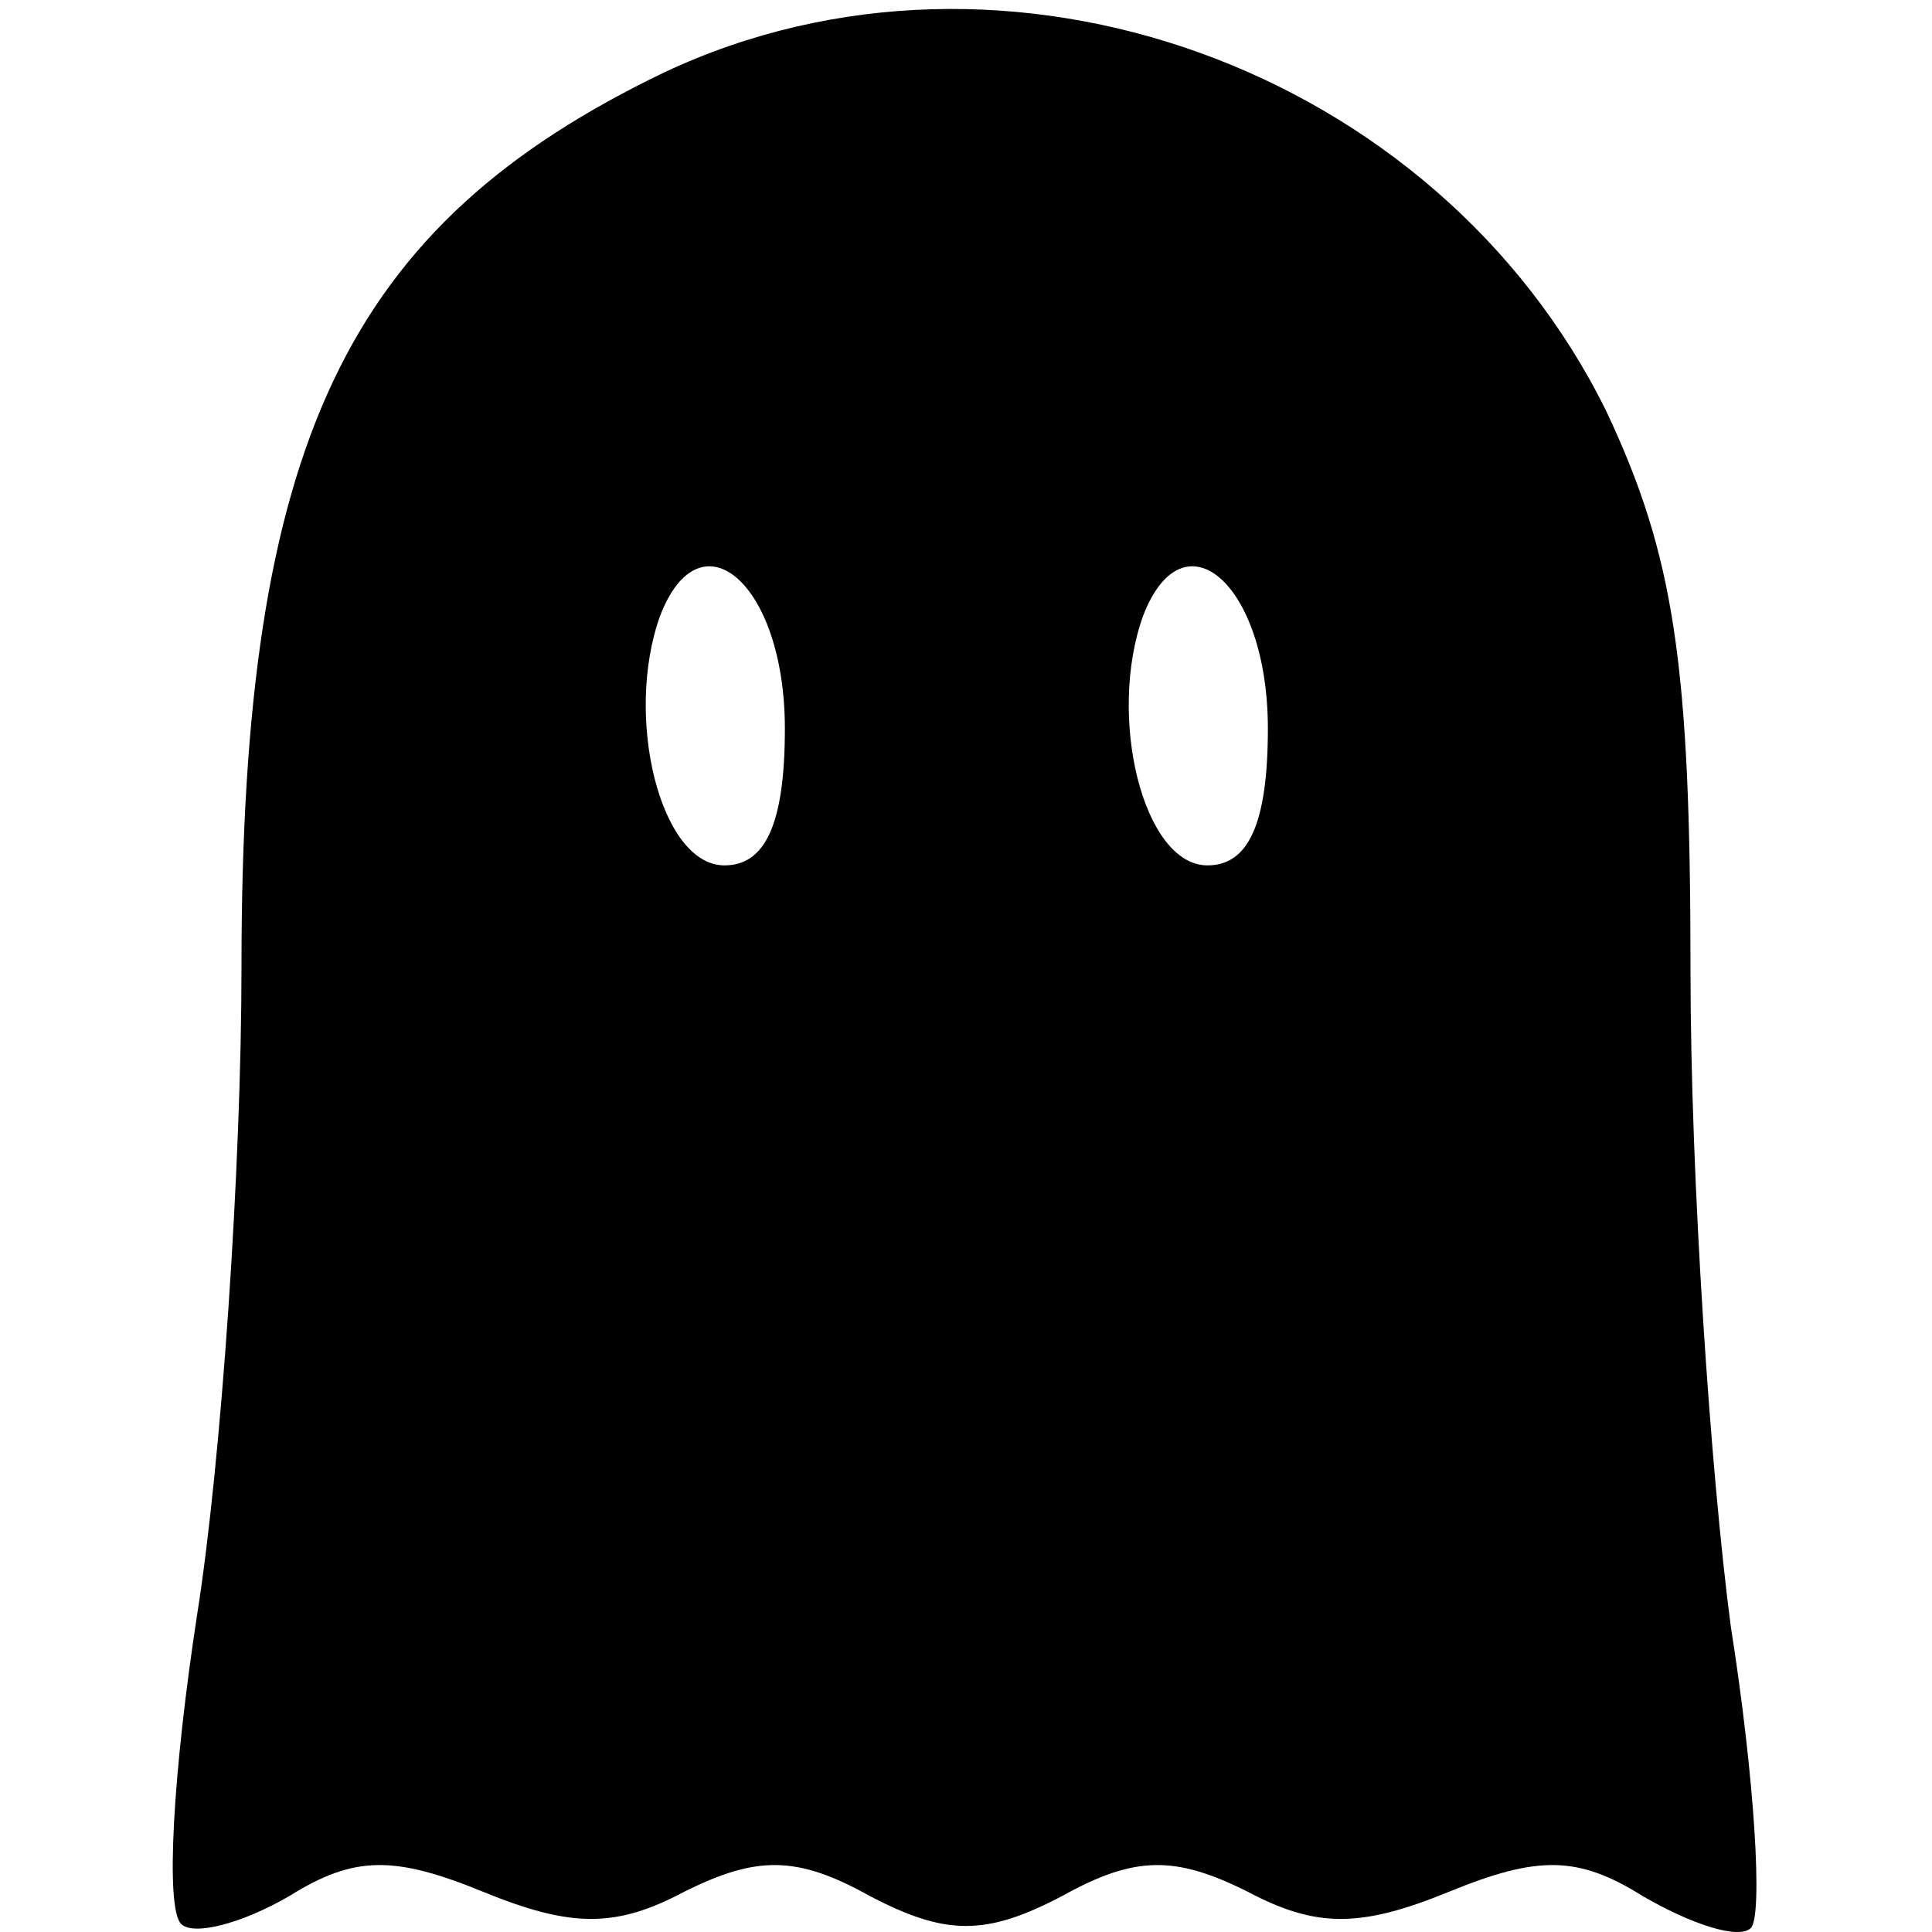
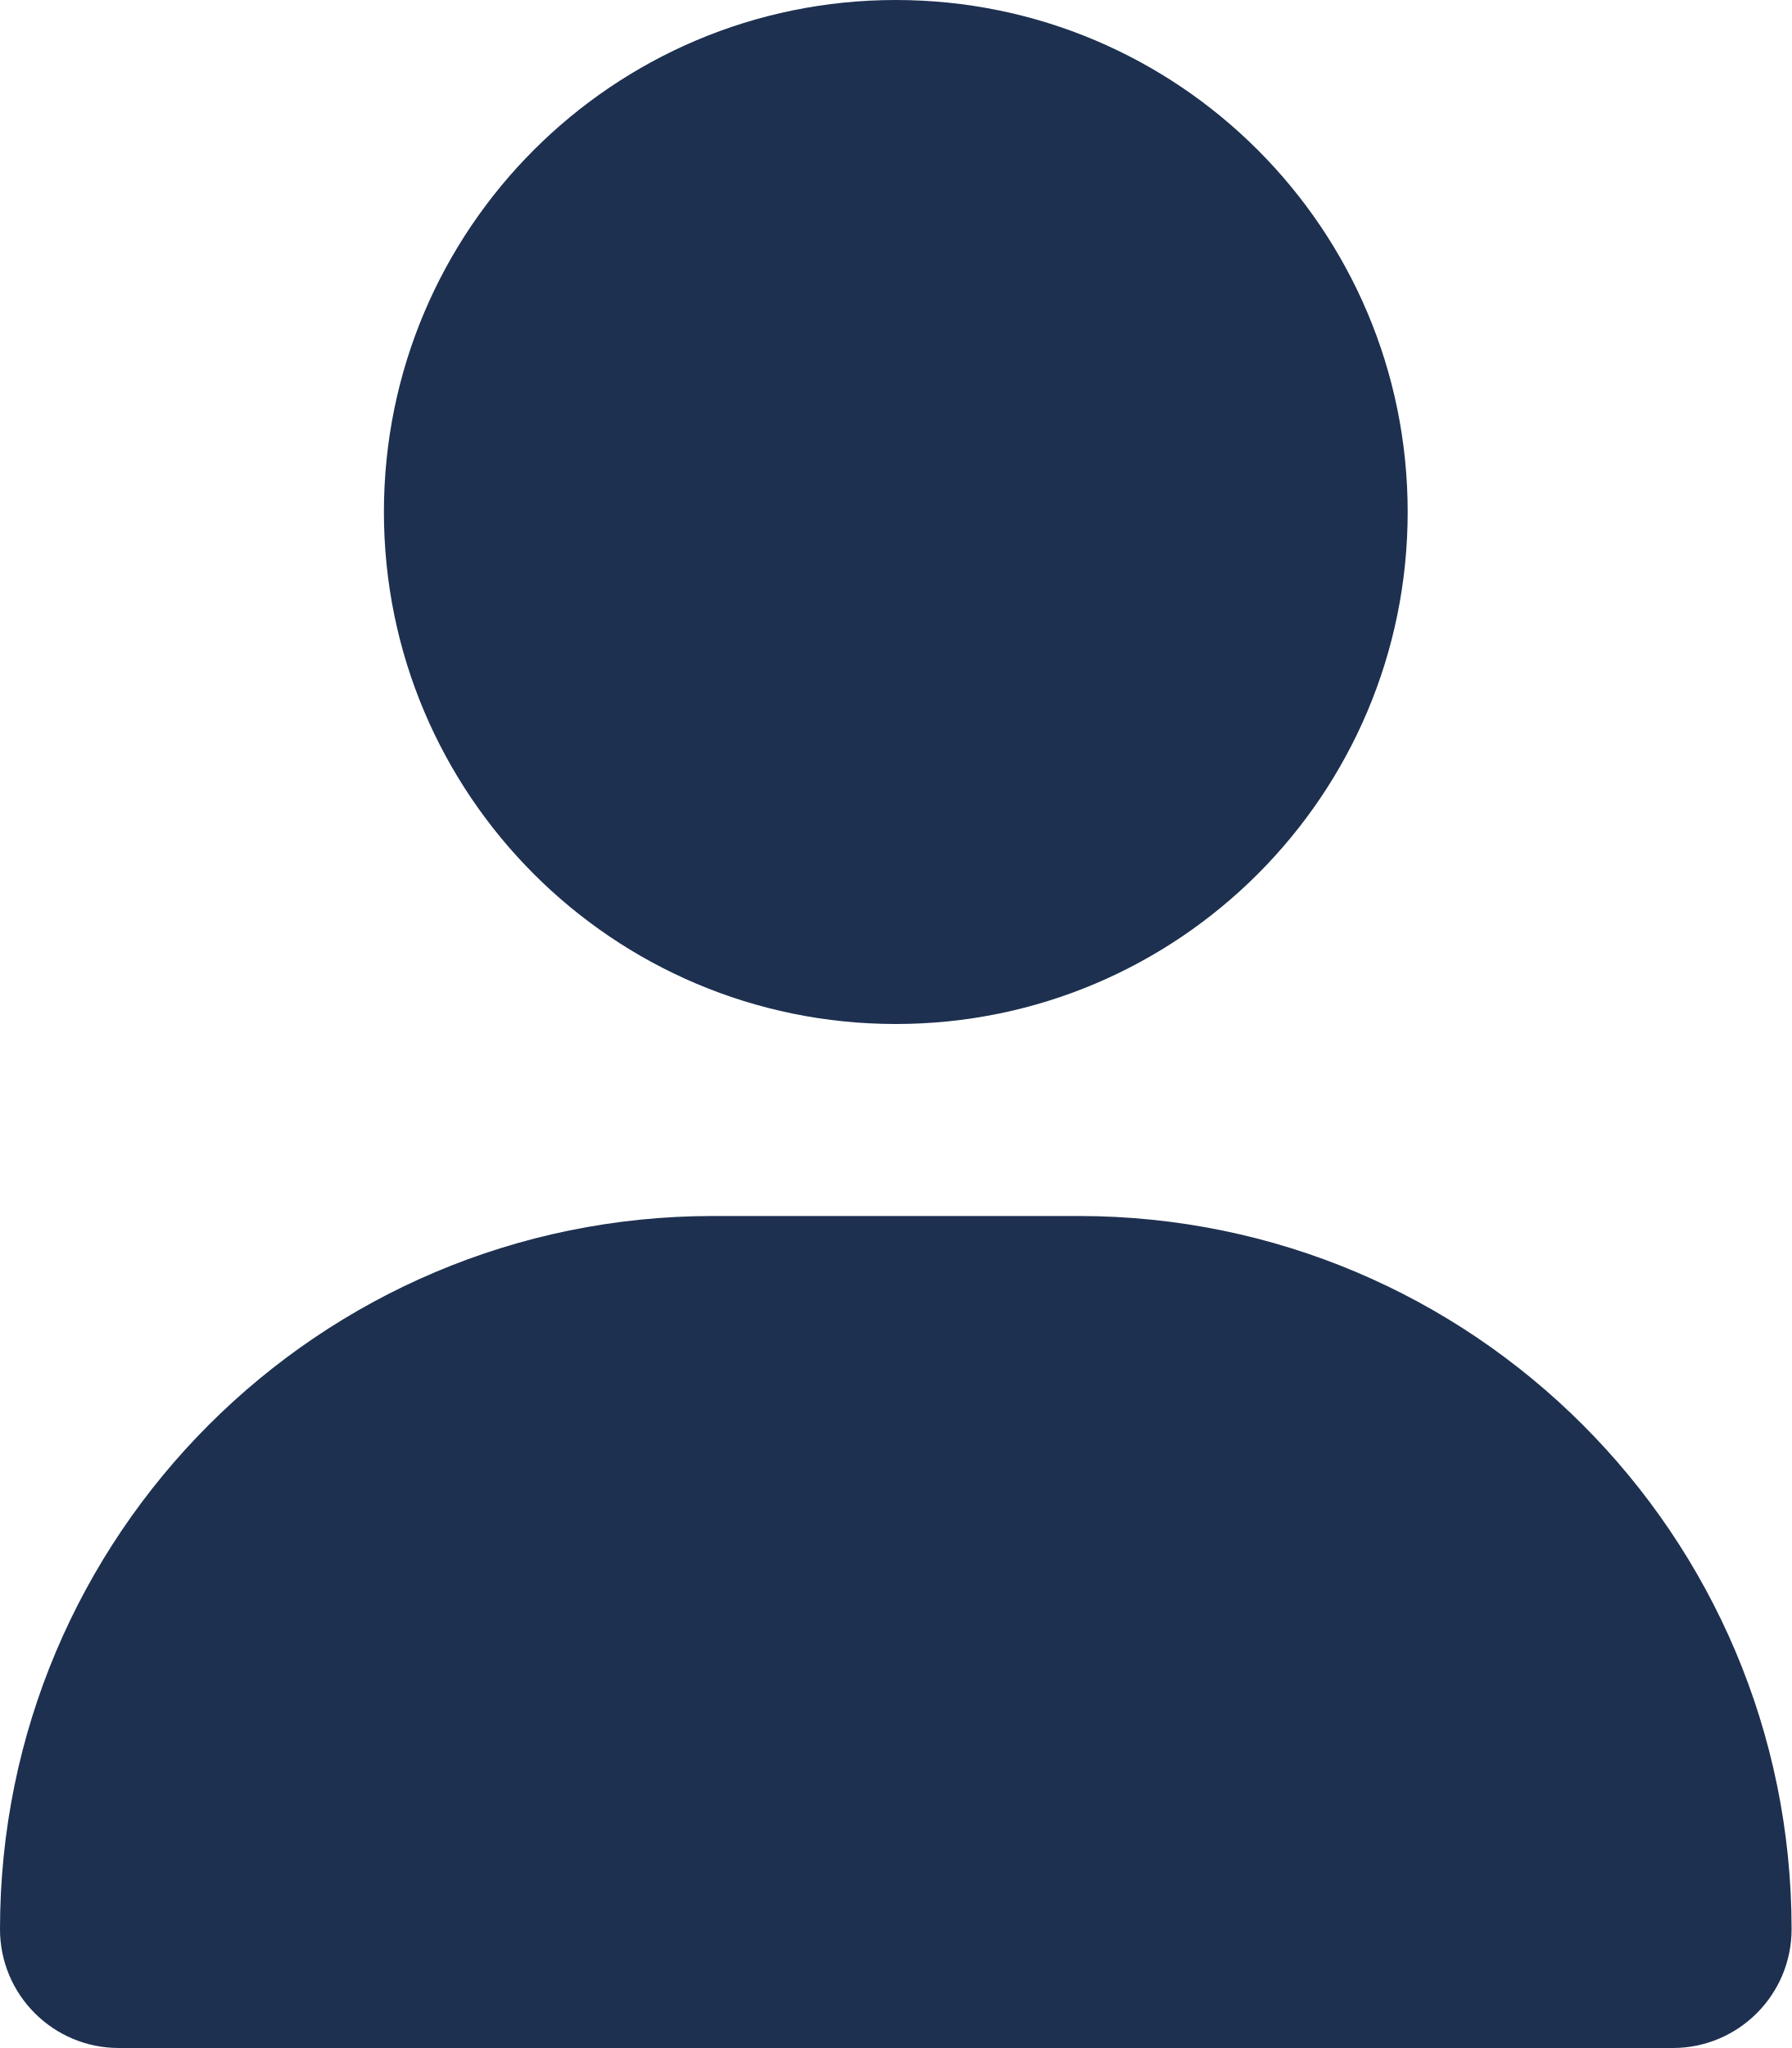
- <svg xmlns="http://www.w3.org/2000/svg" version="1.0" width="48pt" height="48pt" viewBox="0 0 48 48" preserveAspectRatio="xMidYMid meet">
-   <g transform="translate(0,48) scale(0.1,-0.1)" fill="#000000" stroke="none">
-     <path d="M165 462 c-79 -38 -105 -92 -105 -222 0 -50 -5 -123 -11 -161 -6 -39 -8 -73 -4 -77 3 -3 15 0 27 7 16 10 26 10 48 1 22 -9 33 -9 50 0 18 9 28 9 46 -1 19 -10 29 -10 48 0 18 10 28 10 46 1 17 -9 28 -9 50 0 22 9 32 9 48 -1 12 -7 24 -11 27 -8 3 3 1 37 -5 75 -5 38 -10 111 -10 163 0 76 -4 103 -21 139 -42 85 -149 124 -234 84z m30 -163 c0 -24 -5 -34 -15 -34 -16 0 -25 37 -16 62 10 26 31 8 31 -28z m120 0 c0 -24 -5 -34 -15 -34 -16 0 -25 37 -16 62 10 26 31 8 31 -28z" />
-   </g>
+ <svg xmlns="http://www.w3.org/2000/svg" height="16" width="14" viewBox="0 0 448 512">
+   <path opacity="1" fill="#1E3050" d="M224 256A128 128 0 1 0 224 0a128 128 0 1 0 0 256zm-45.7 48C79.8 304 0 383.8 0 482.3C0 498.7 13.3 512 29.7 512H418.3c16.4 0 29.7-13.3 29.7-29.7C448 383.8 368.2 304 269.7 304H178.3z" />
</svg>
